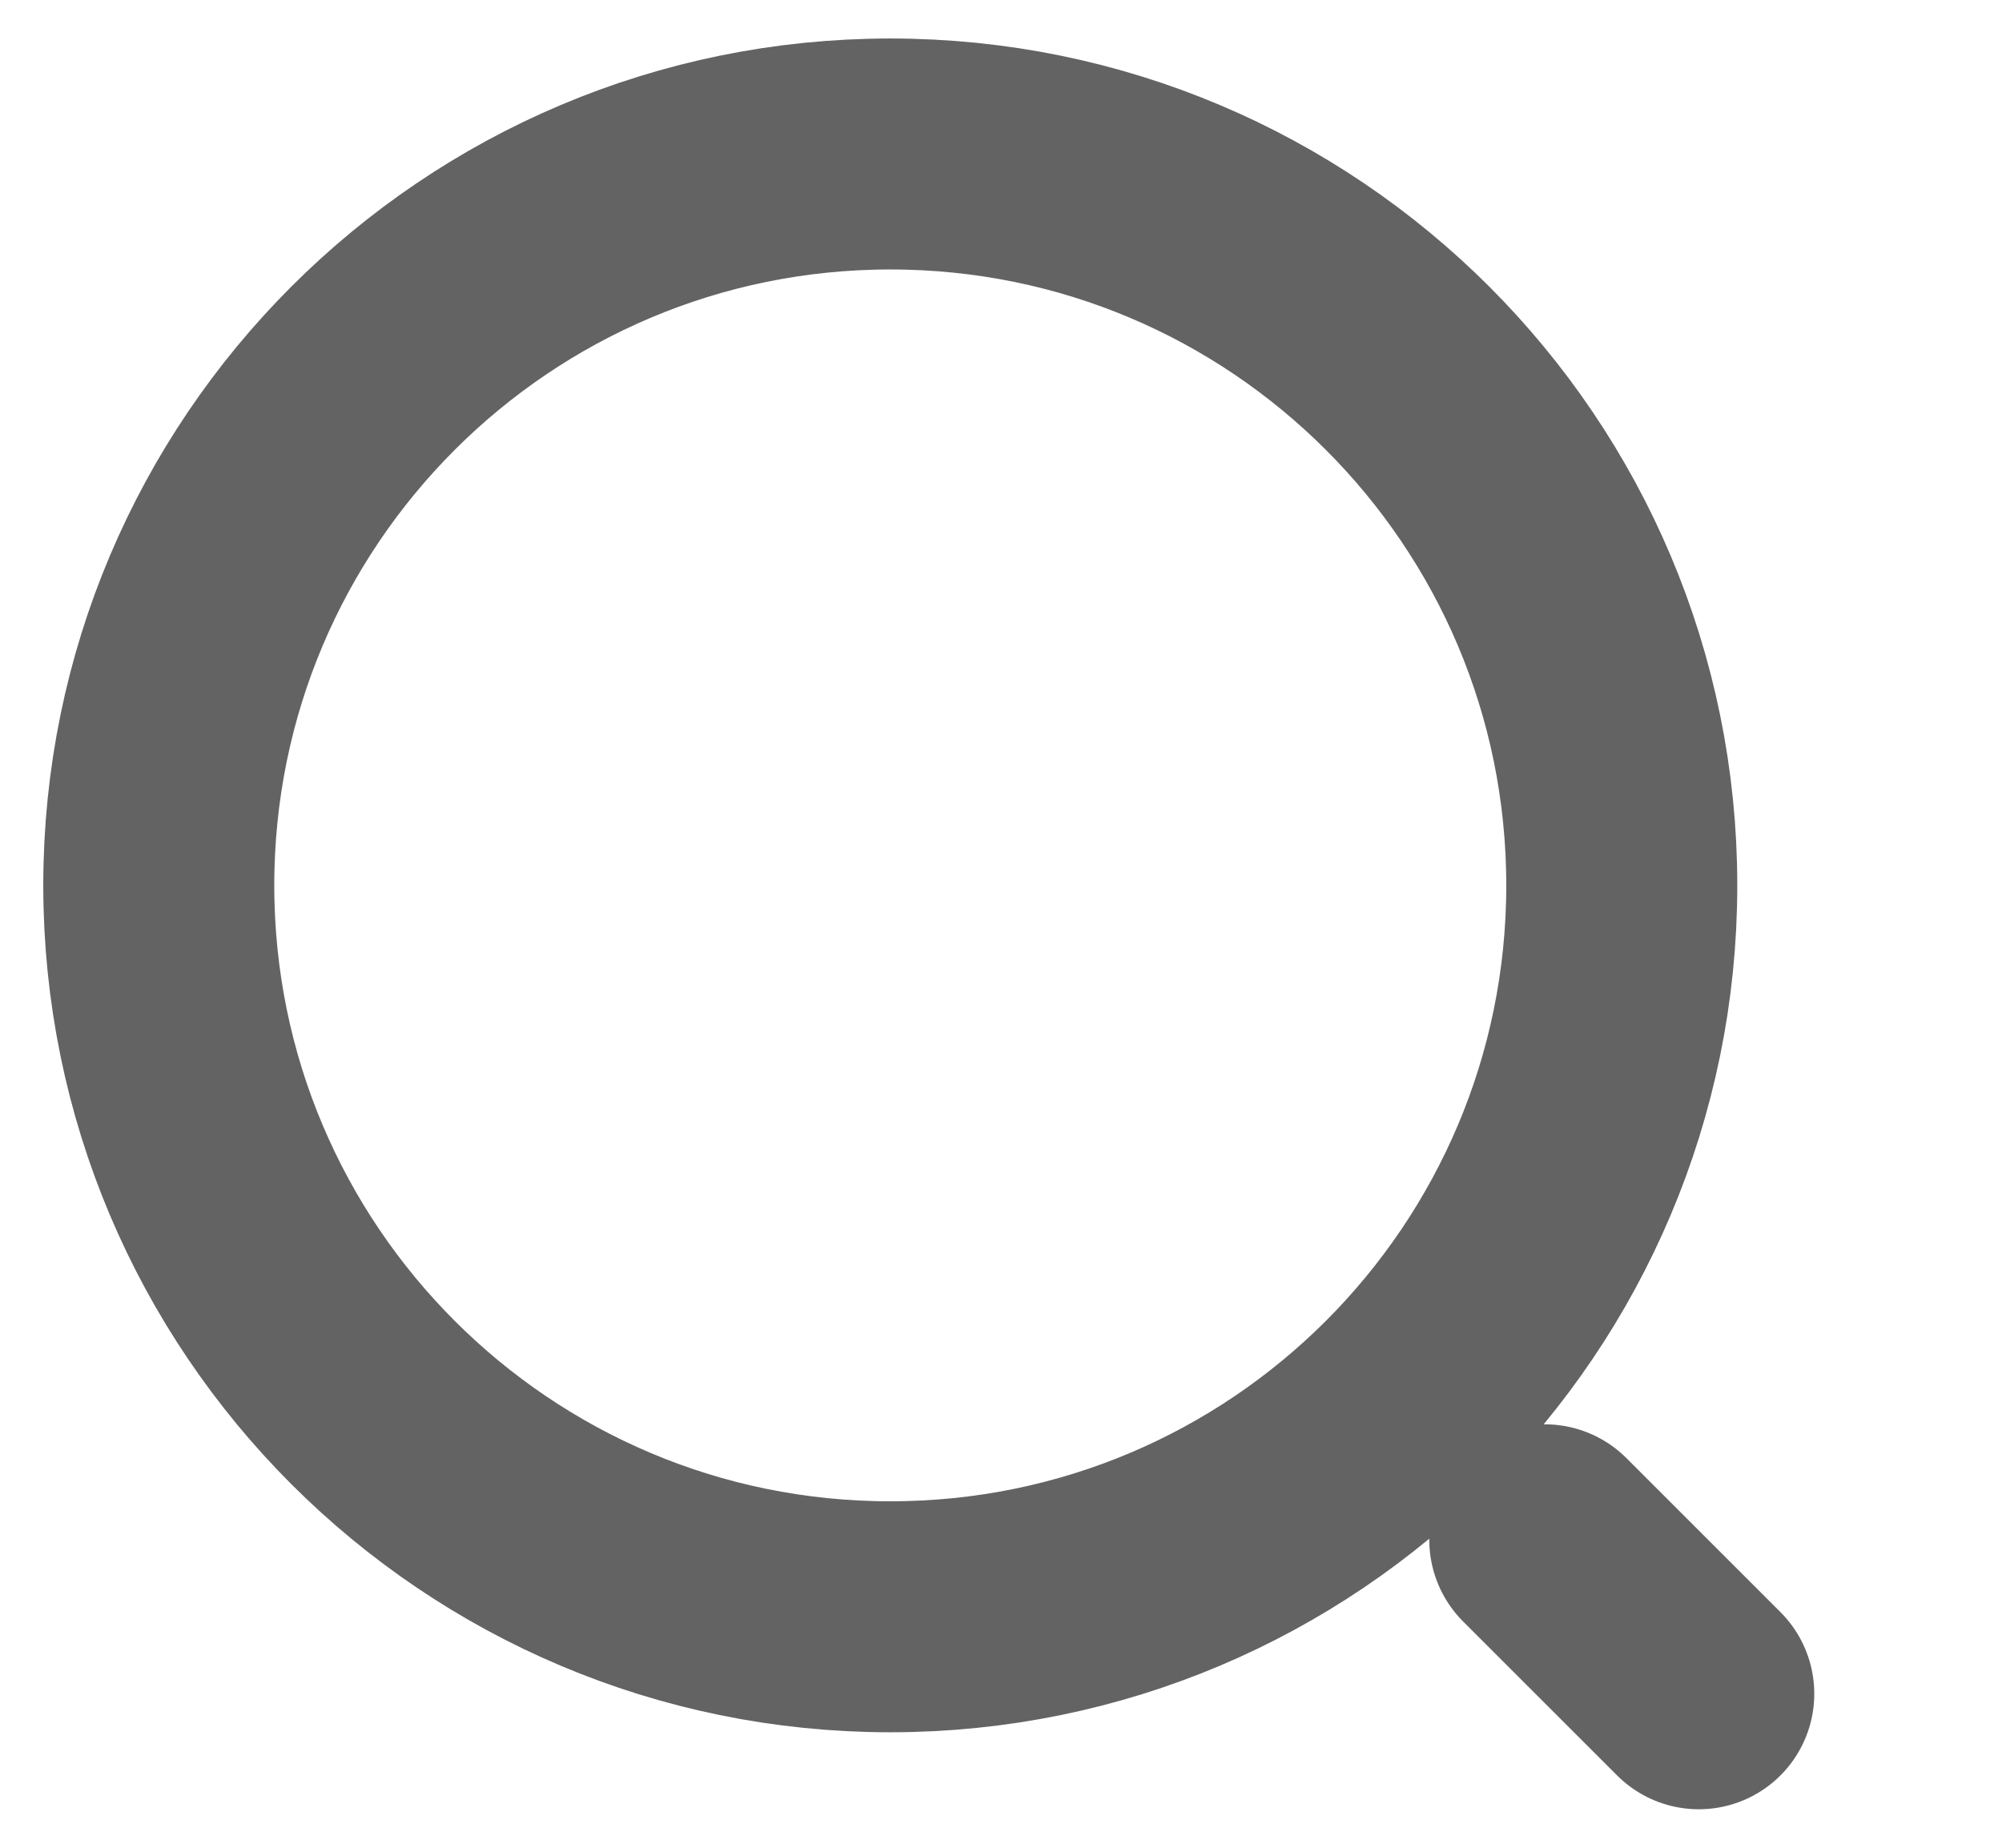
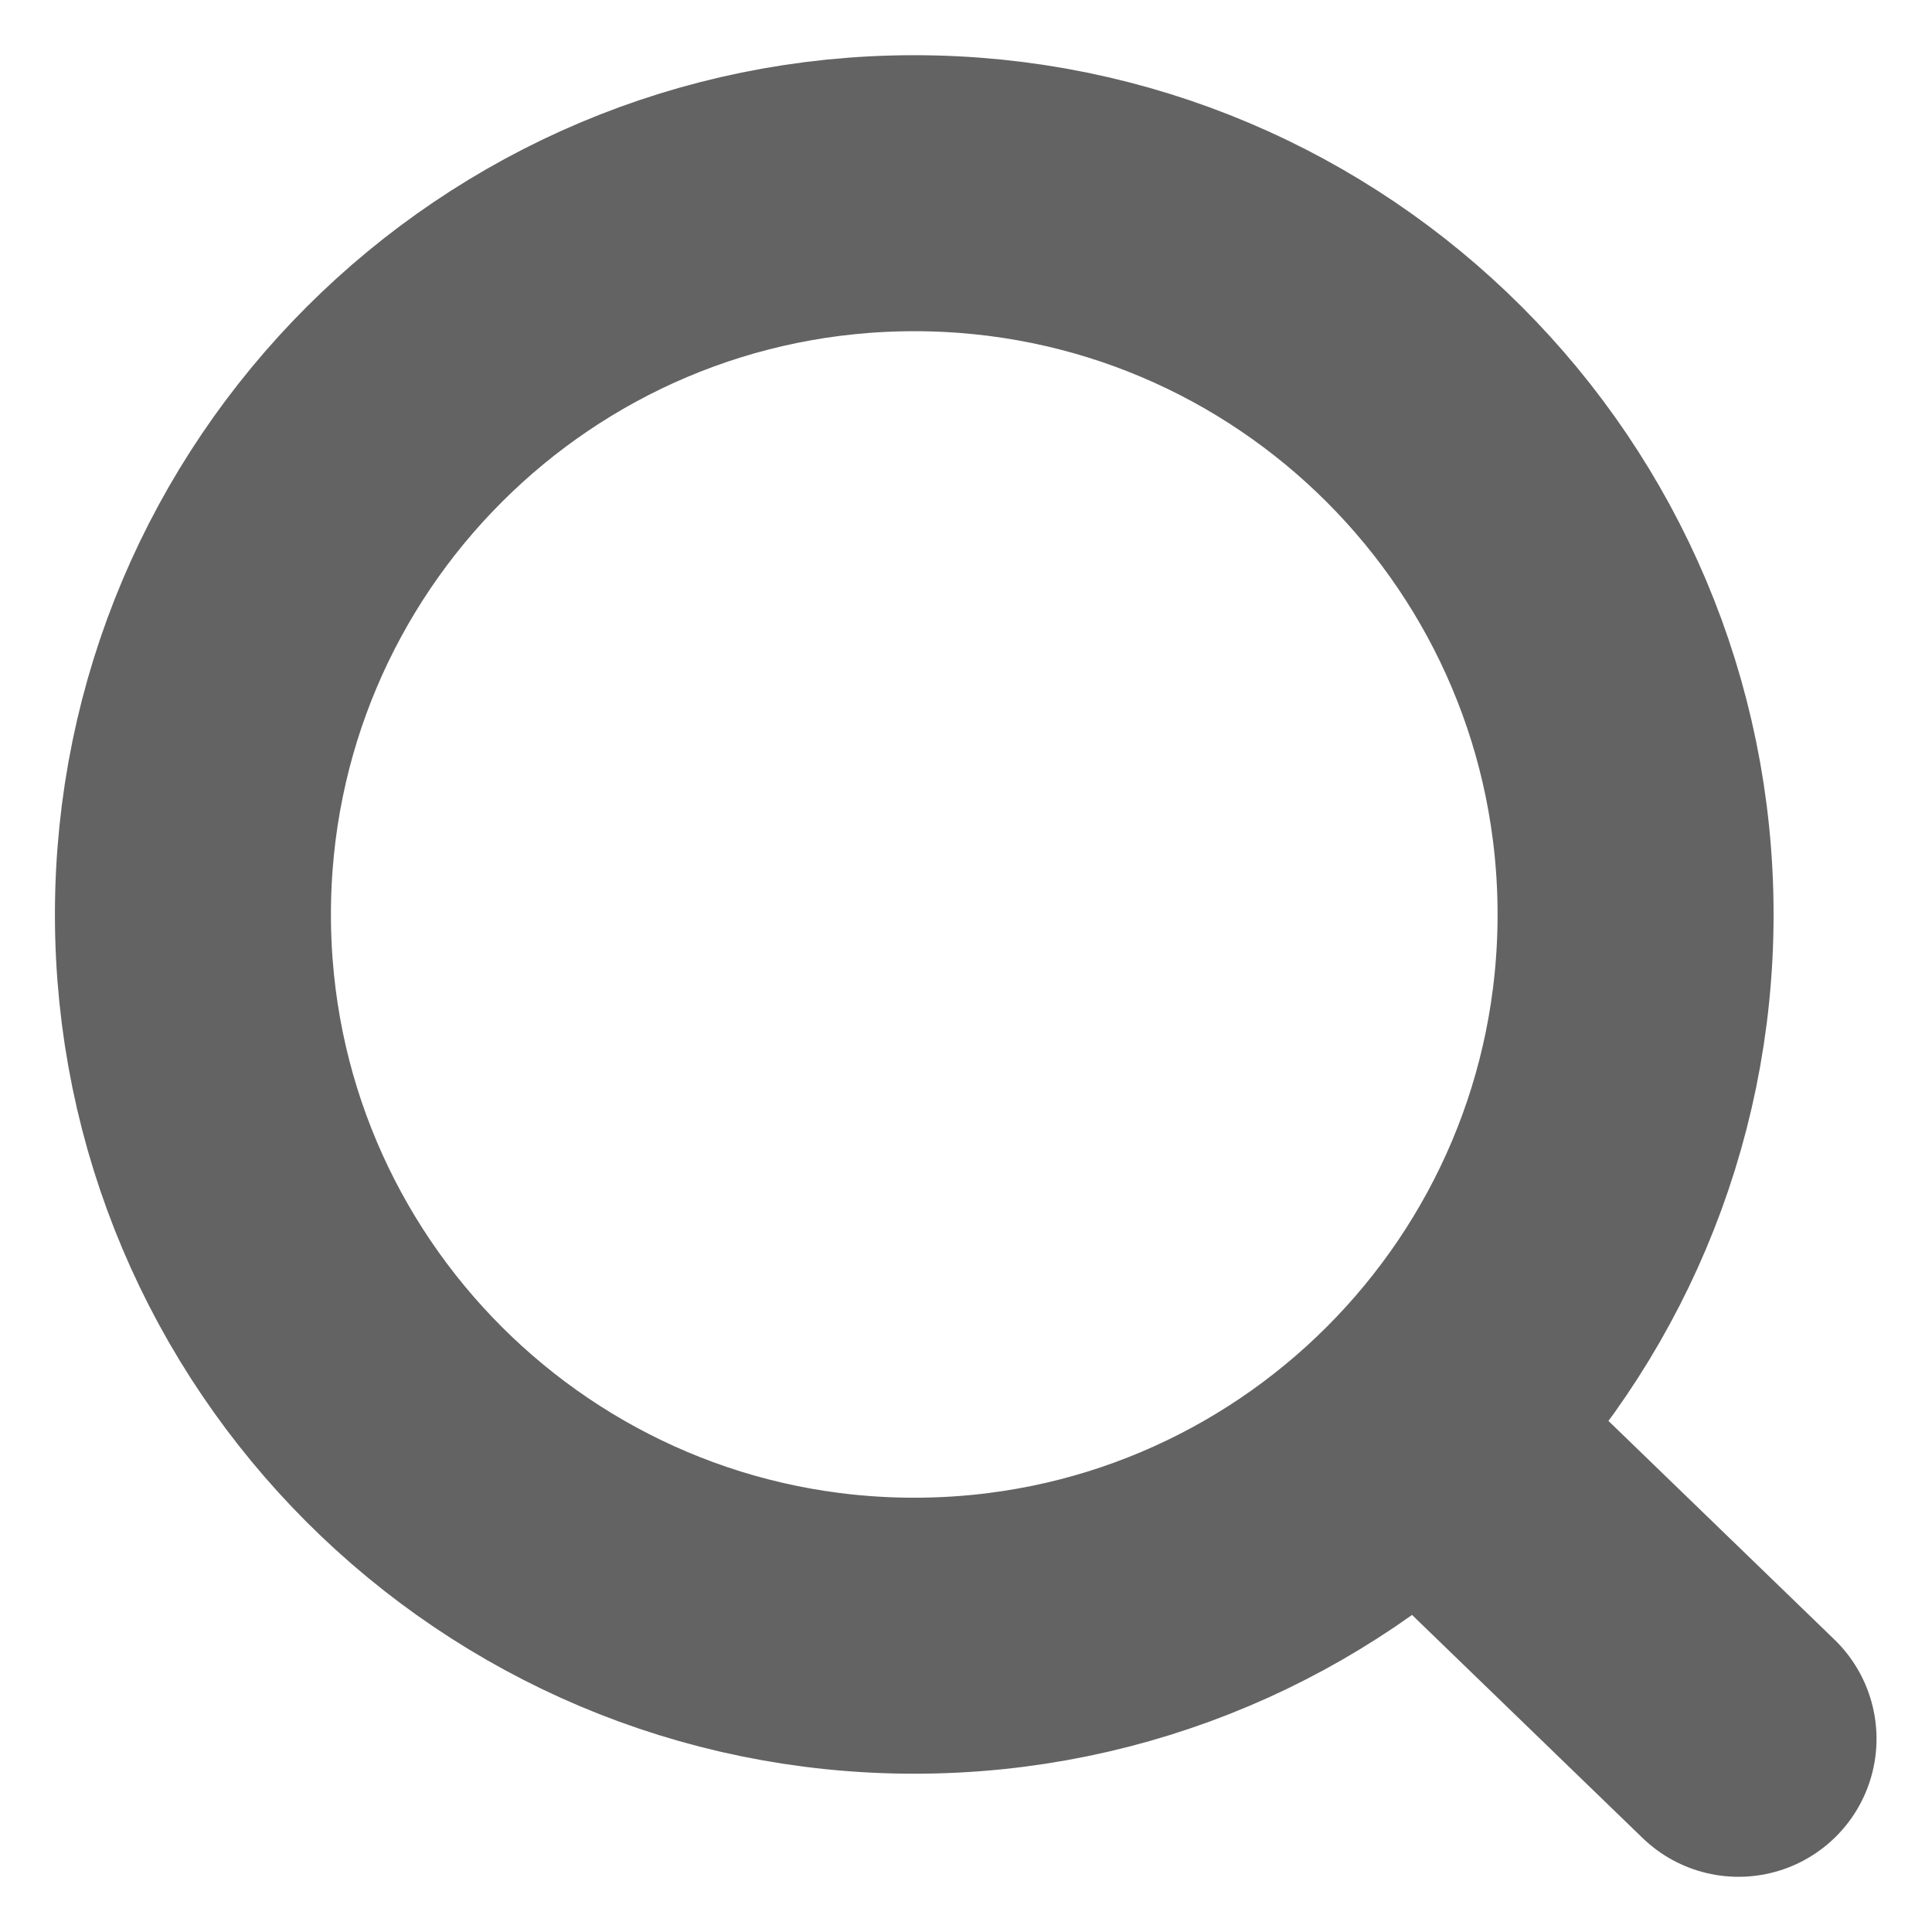
- <svg xmlns="http://www.w3.org/2000/svg" width="13" height="12" viewBox="0 0 13 12" fill="none">
-   <path d="M11.031 11L10.031 10M10.531 5.75C10.531 8.373 8.405 10.5 5.781 10.5C3.158 10.5 1.031 8.373 1.031 5.75C1.031 3.127 3.158 1 5.781 1C8.405 1 10.531 3.127 10.531 5.75Z" stroke="#636363" stroke-width="1.5" stroke-linecap="round" stroke-linejoin="round" />
+ <svg xmlns="http://www.w3.org/2000/svg" width="14" height="14" viewBox="0 0 14 14" fill="none">
+   <path d="M10.283 10.36L12.598 12.6M11.852 6.627C11.852 9.513 9.512 11.853 6.625 11.853C3.739 11.853 1.398 9.513 1.398 6.627C1.398 3.74 3.739 1.4 6.625 1.4C9.512 1.4 11.852 3.74 11.852 6.627Z" stroke="#636363" stroke-width="2" stroke-linecap="round" />
</svg>
